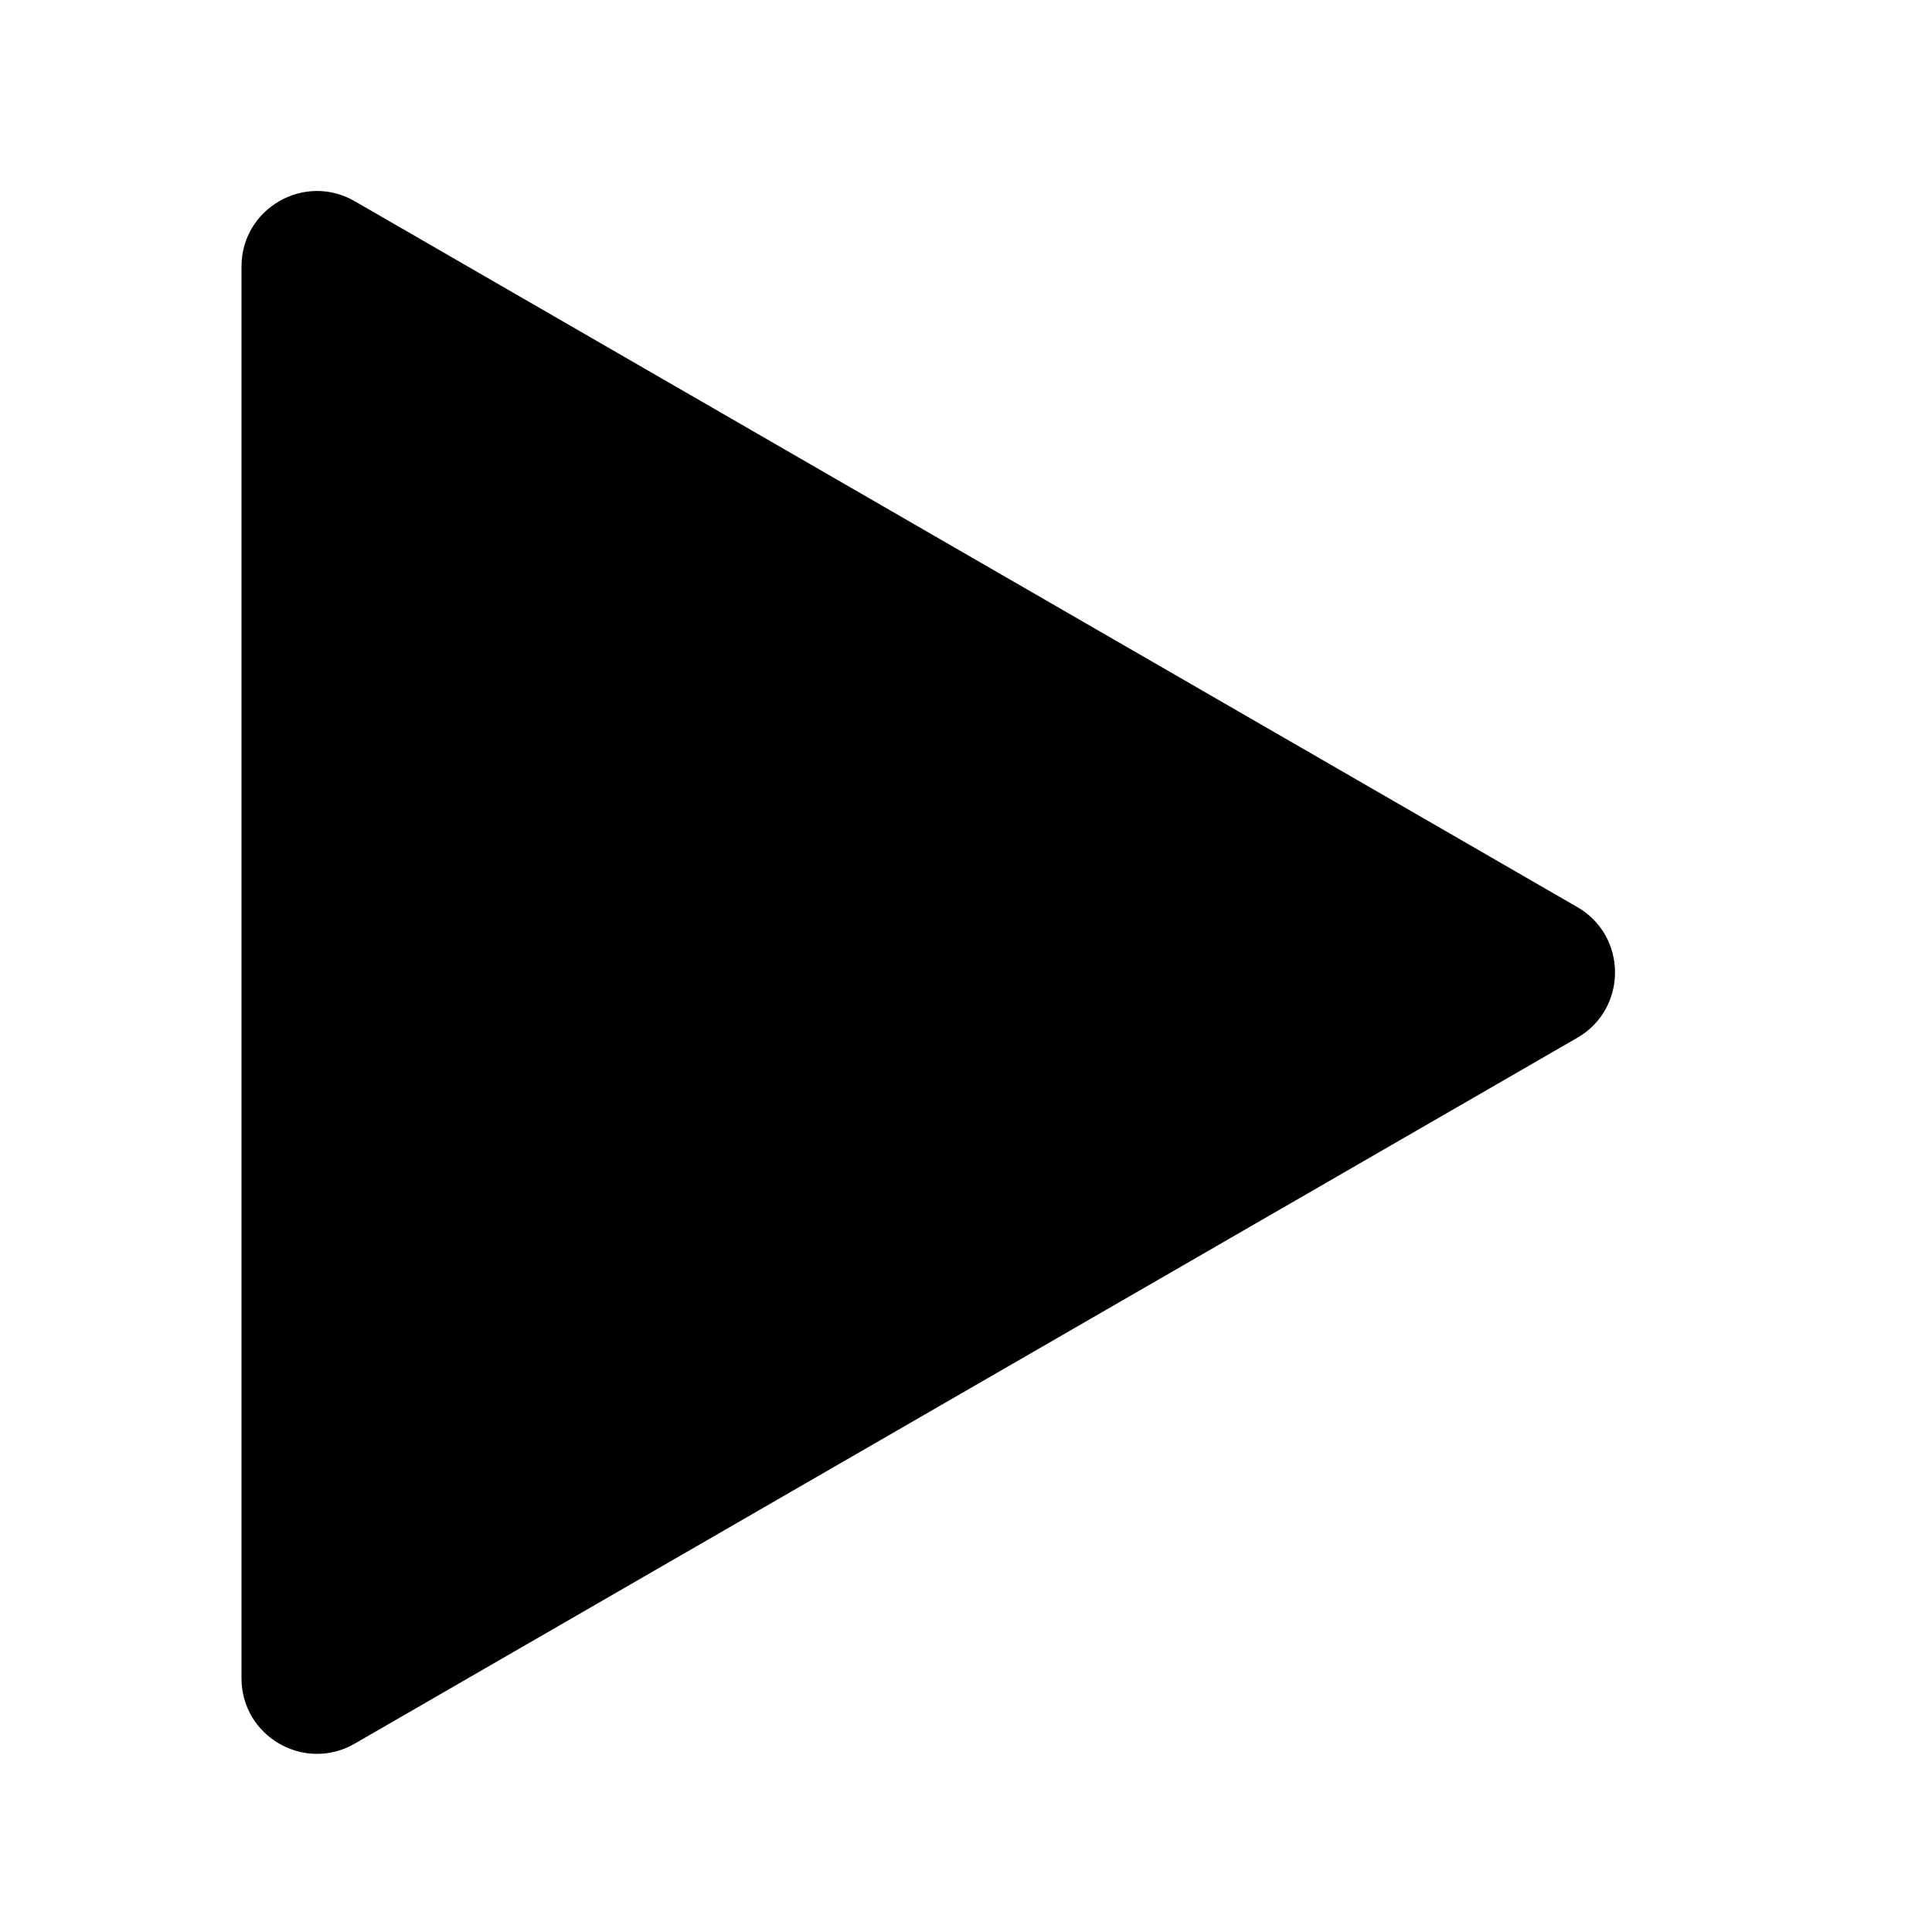
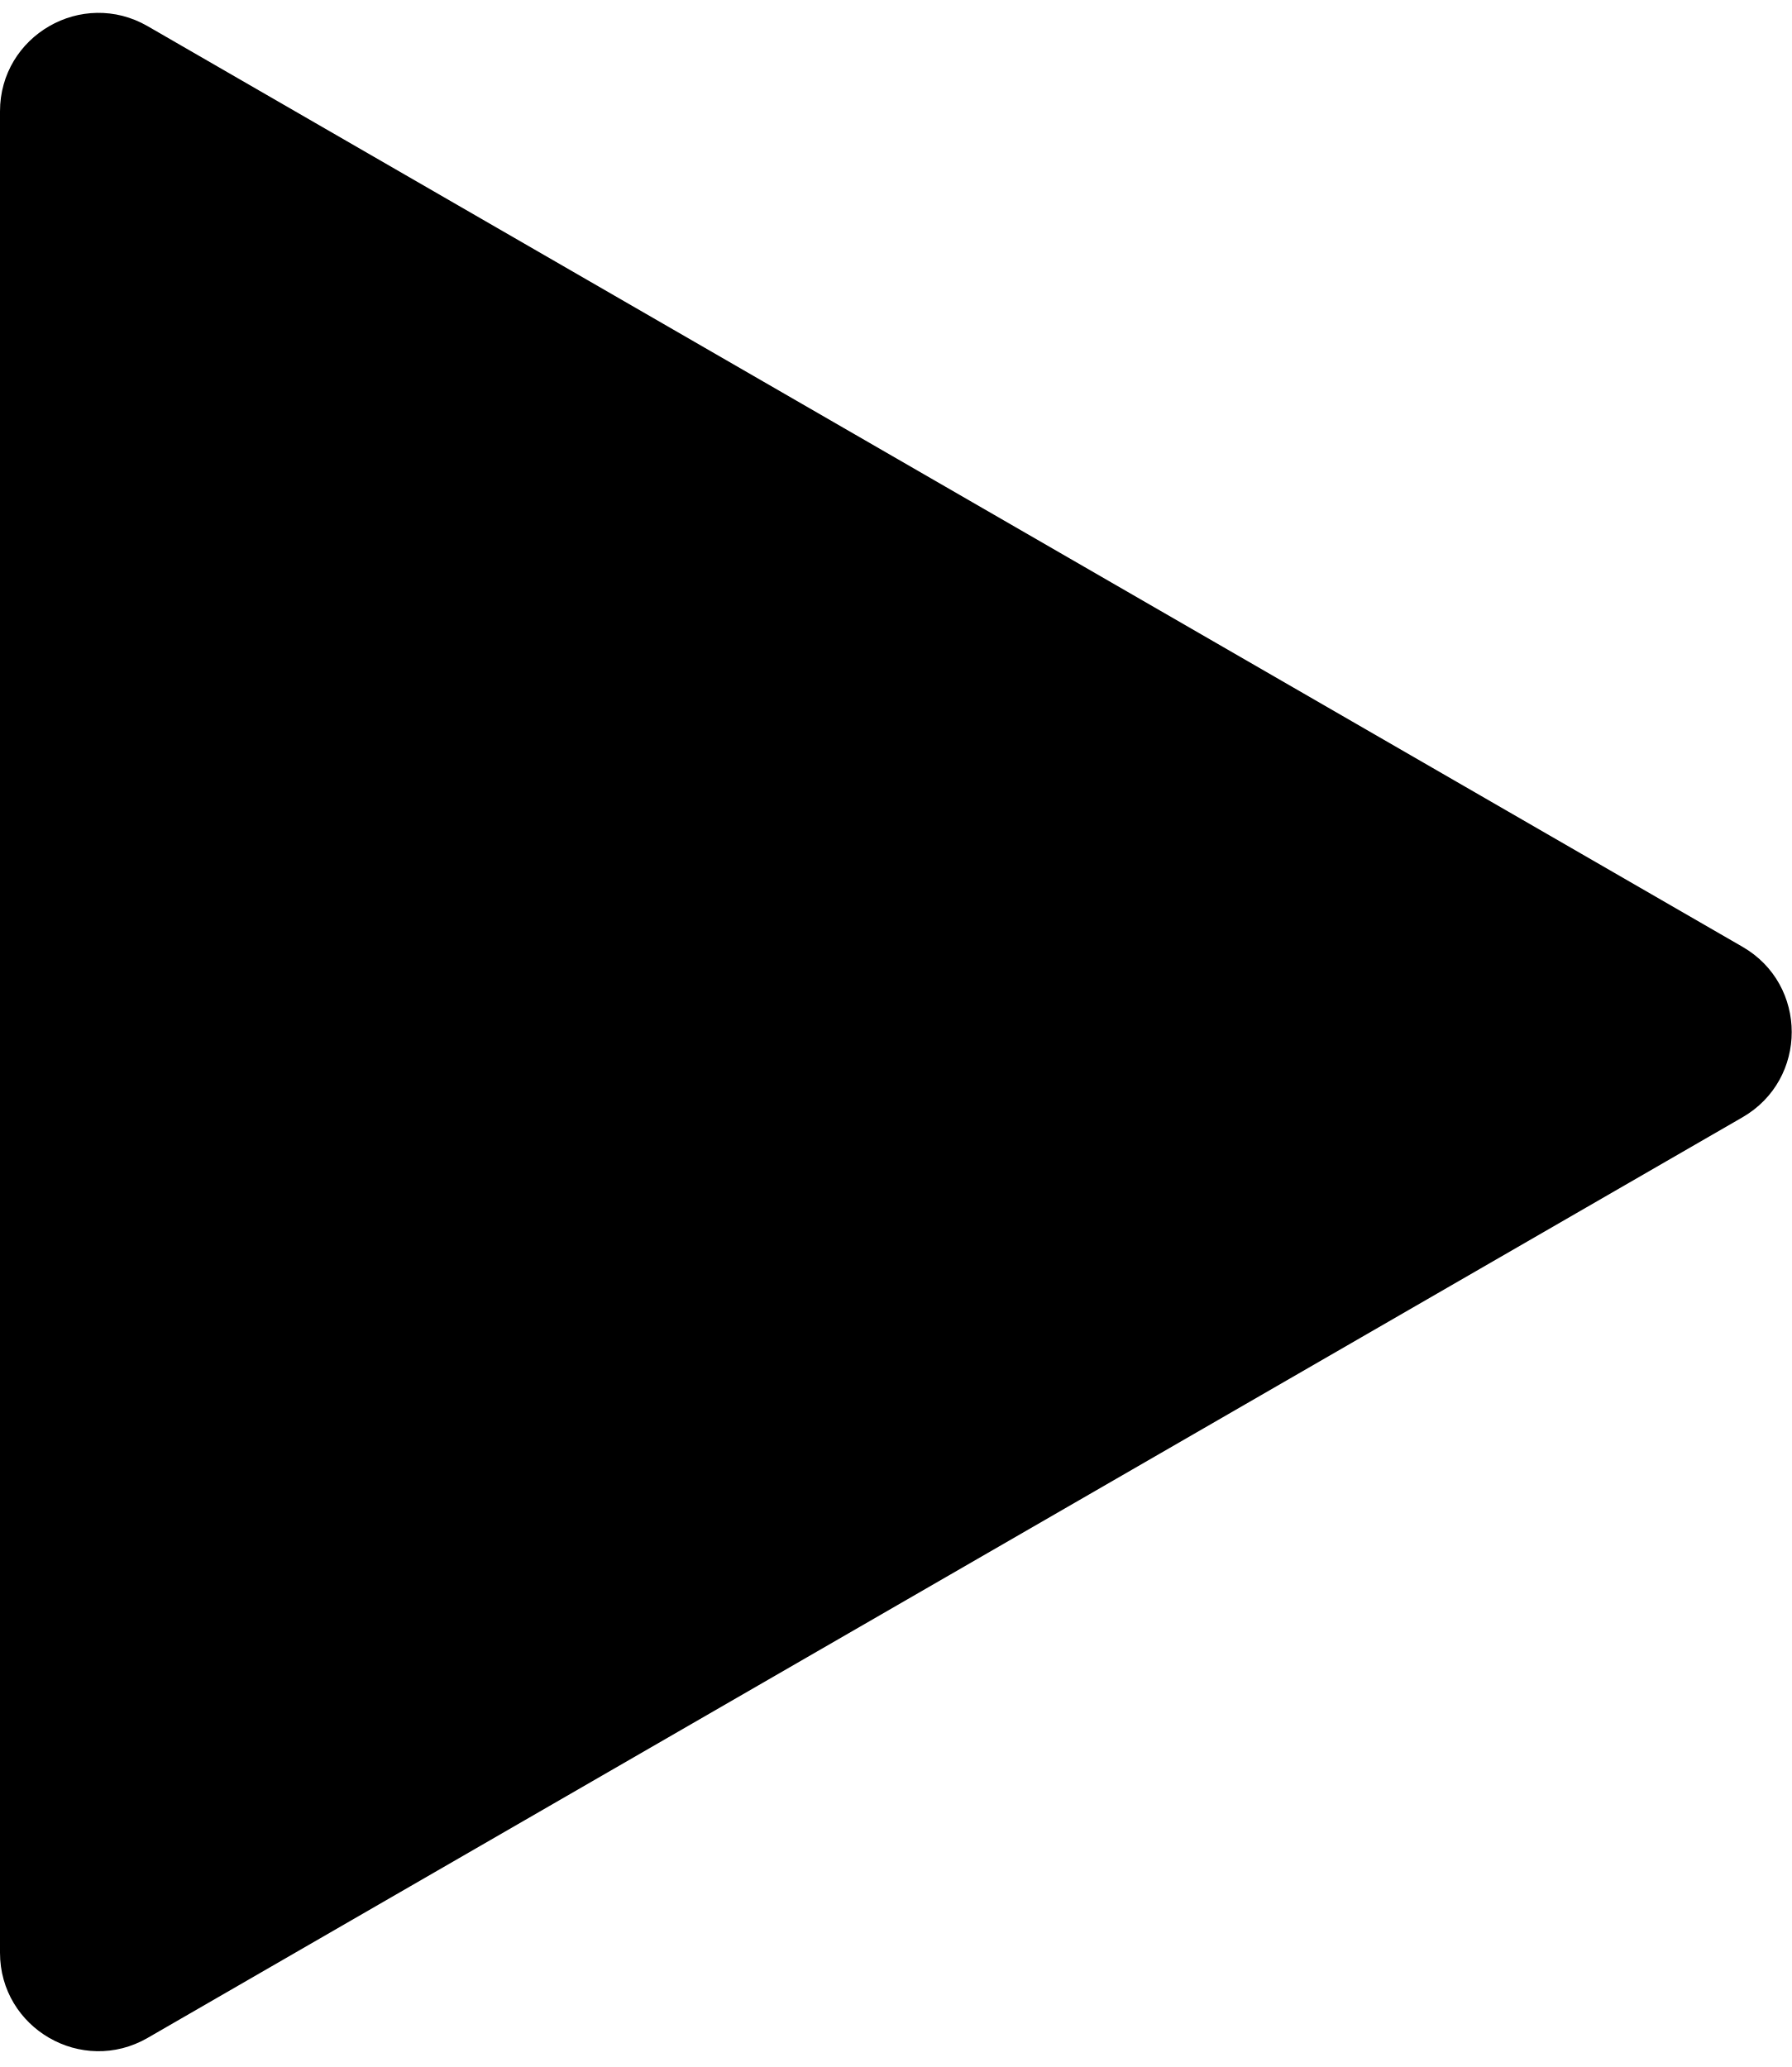
- <svg xmlns="http://www.w3.org/2000/svg" width="128" height="128" viewBox="0 0 128 128" fill="none">
-   <path d="M104.5 60.096C107.833 62.02 107.833 66.831 104.5 68.756L23.5 115.521C20.167 117.446 16 115.04 16 111.191L16 17.66C16 13.811 20.167 11.406 23.5 13.33L104.5 60.096Z" fill="black" />
+ <svg xmlns="http://www.w3.org/2000/svg" width="91" height="105" viewBox="0 0 91 105" fill="none">
+   <path d="M88.5 48.096C91.833 50.02 91.833 54.831 88.5 56.756L7.5 103.521C4.167 105.446 2.10307e-07 103.04 3.78552e-07 99.191L4.46691e-06 5.66C4.63516e-06 1.811 4.167 -0.594 7.5 1.33L88.5 48.096Z" fill="black" />
</svg>
